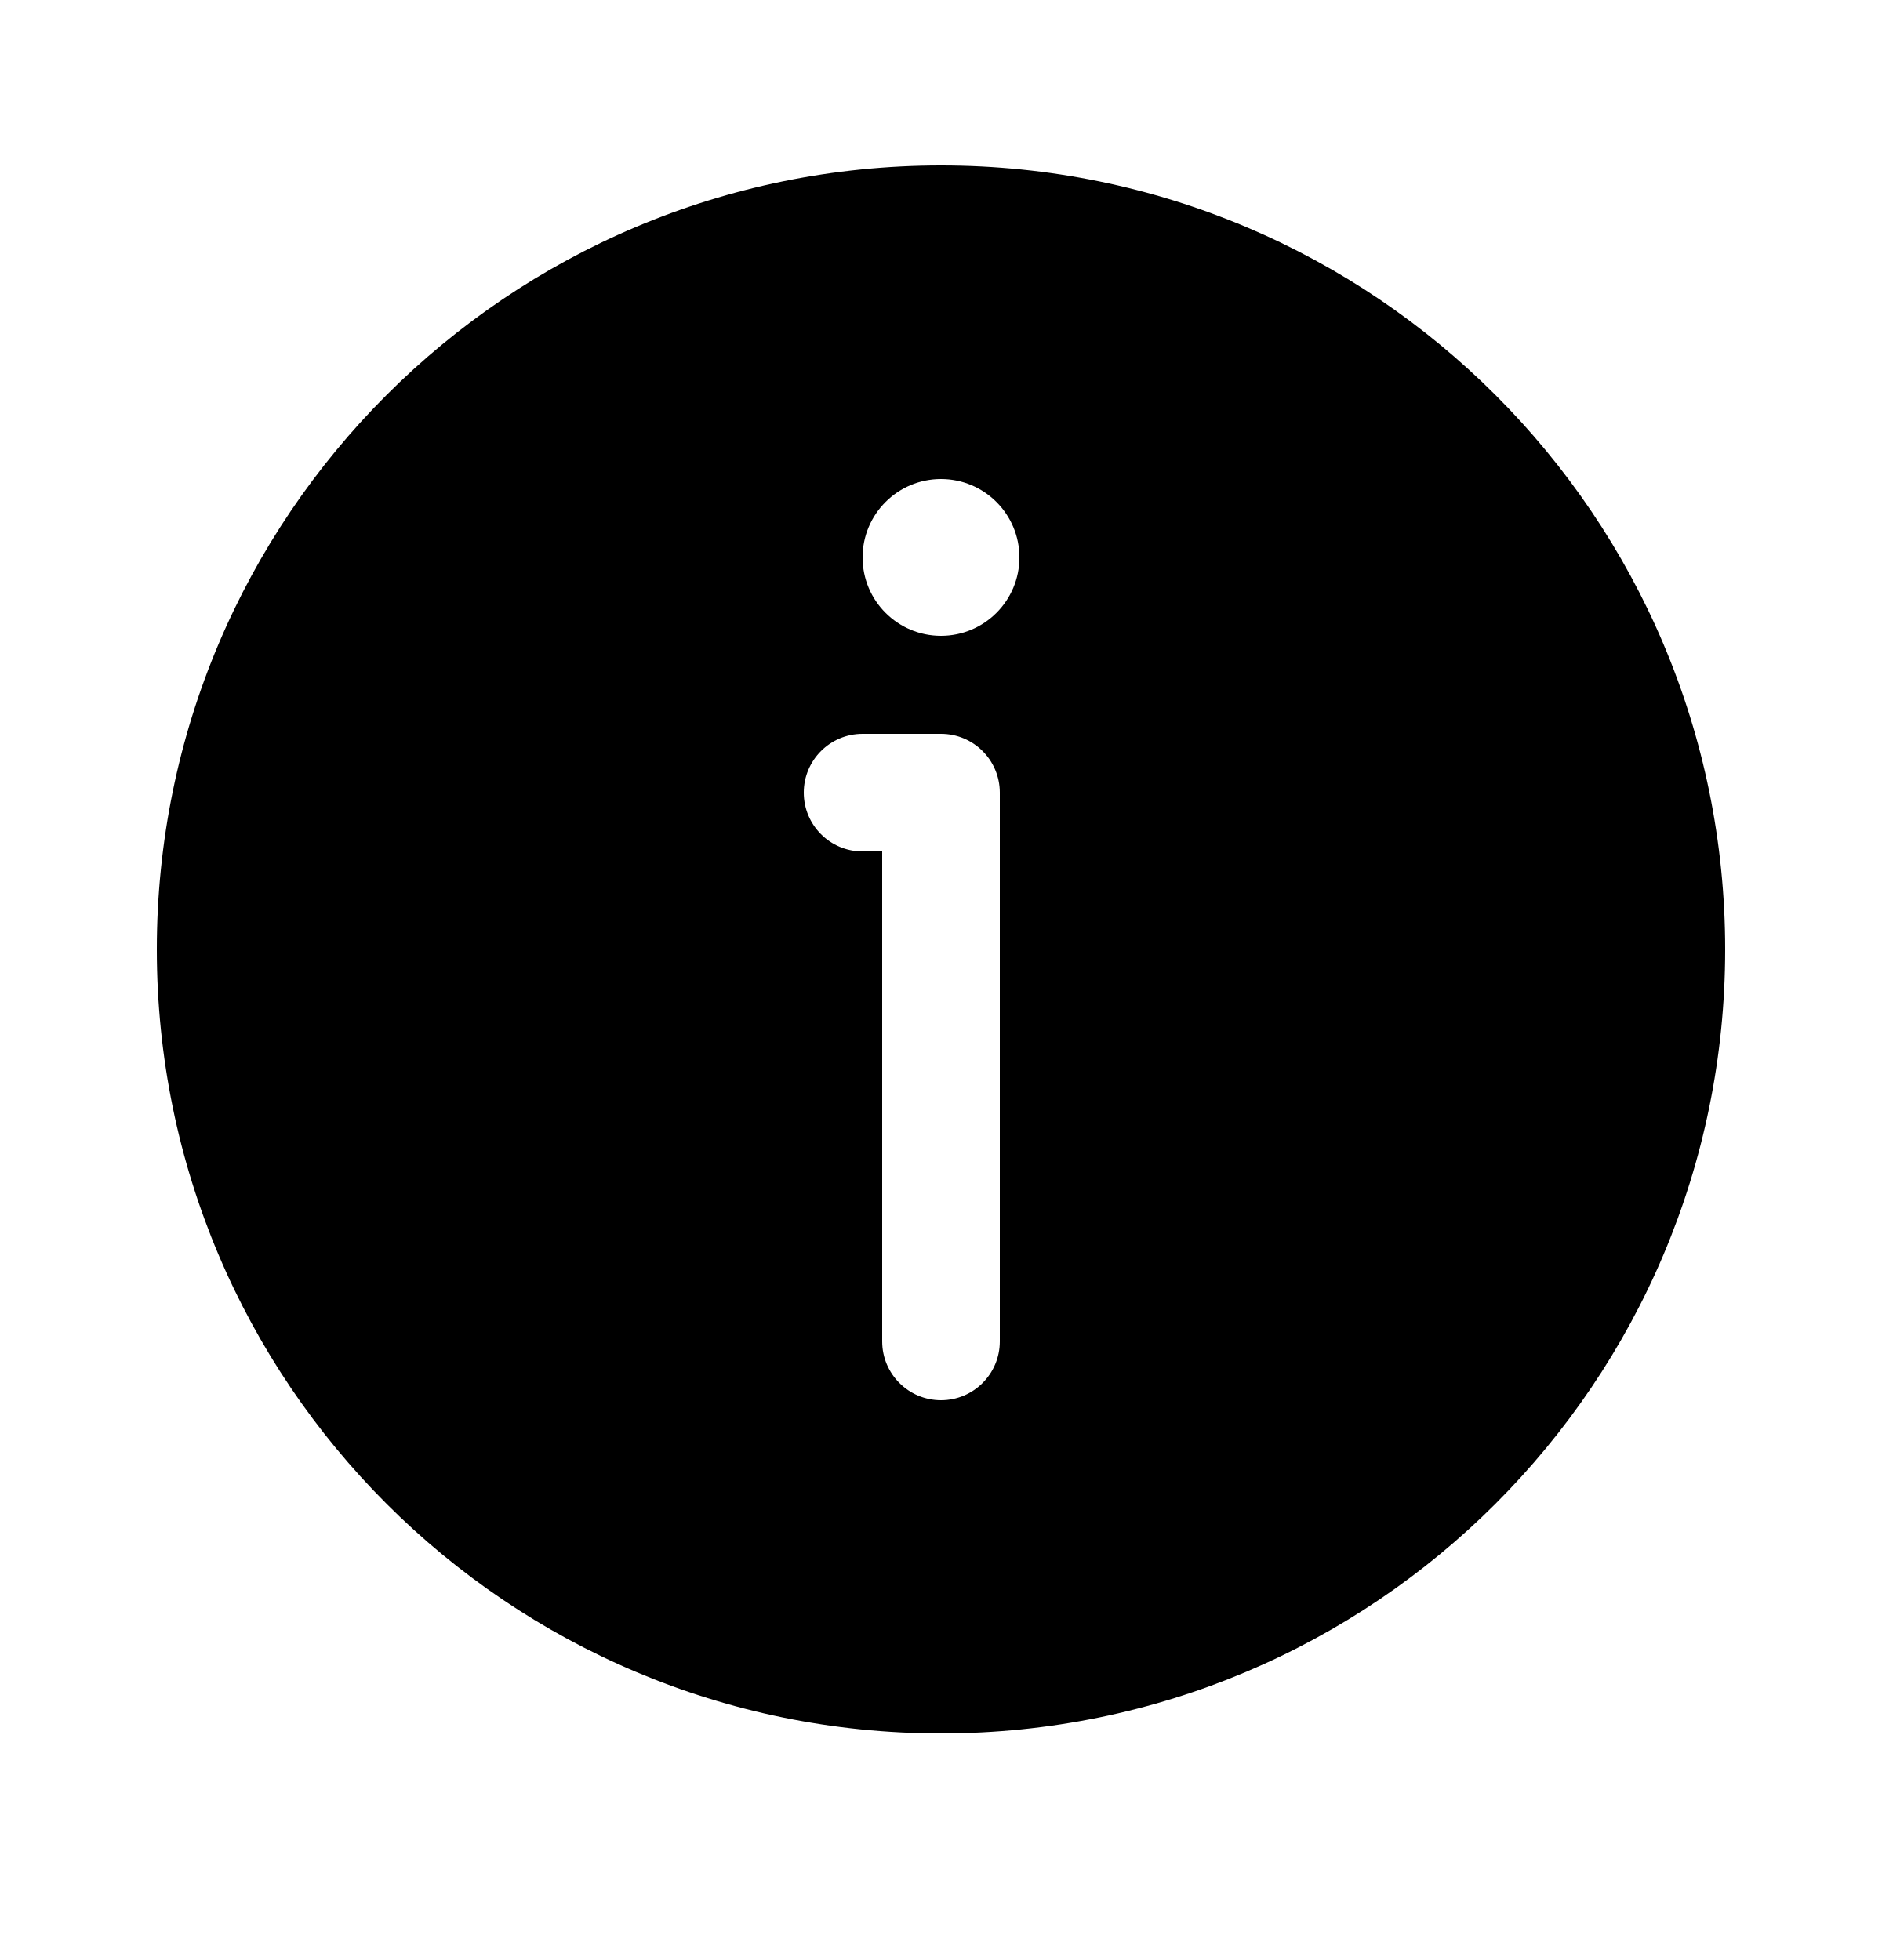
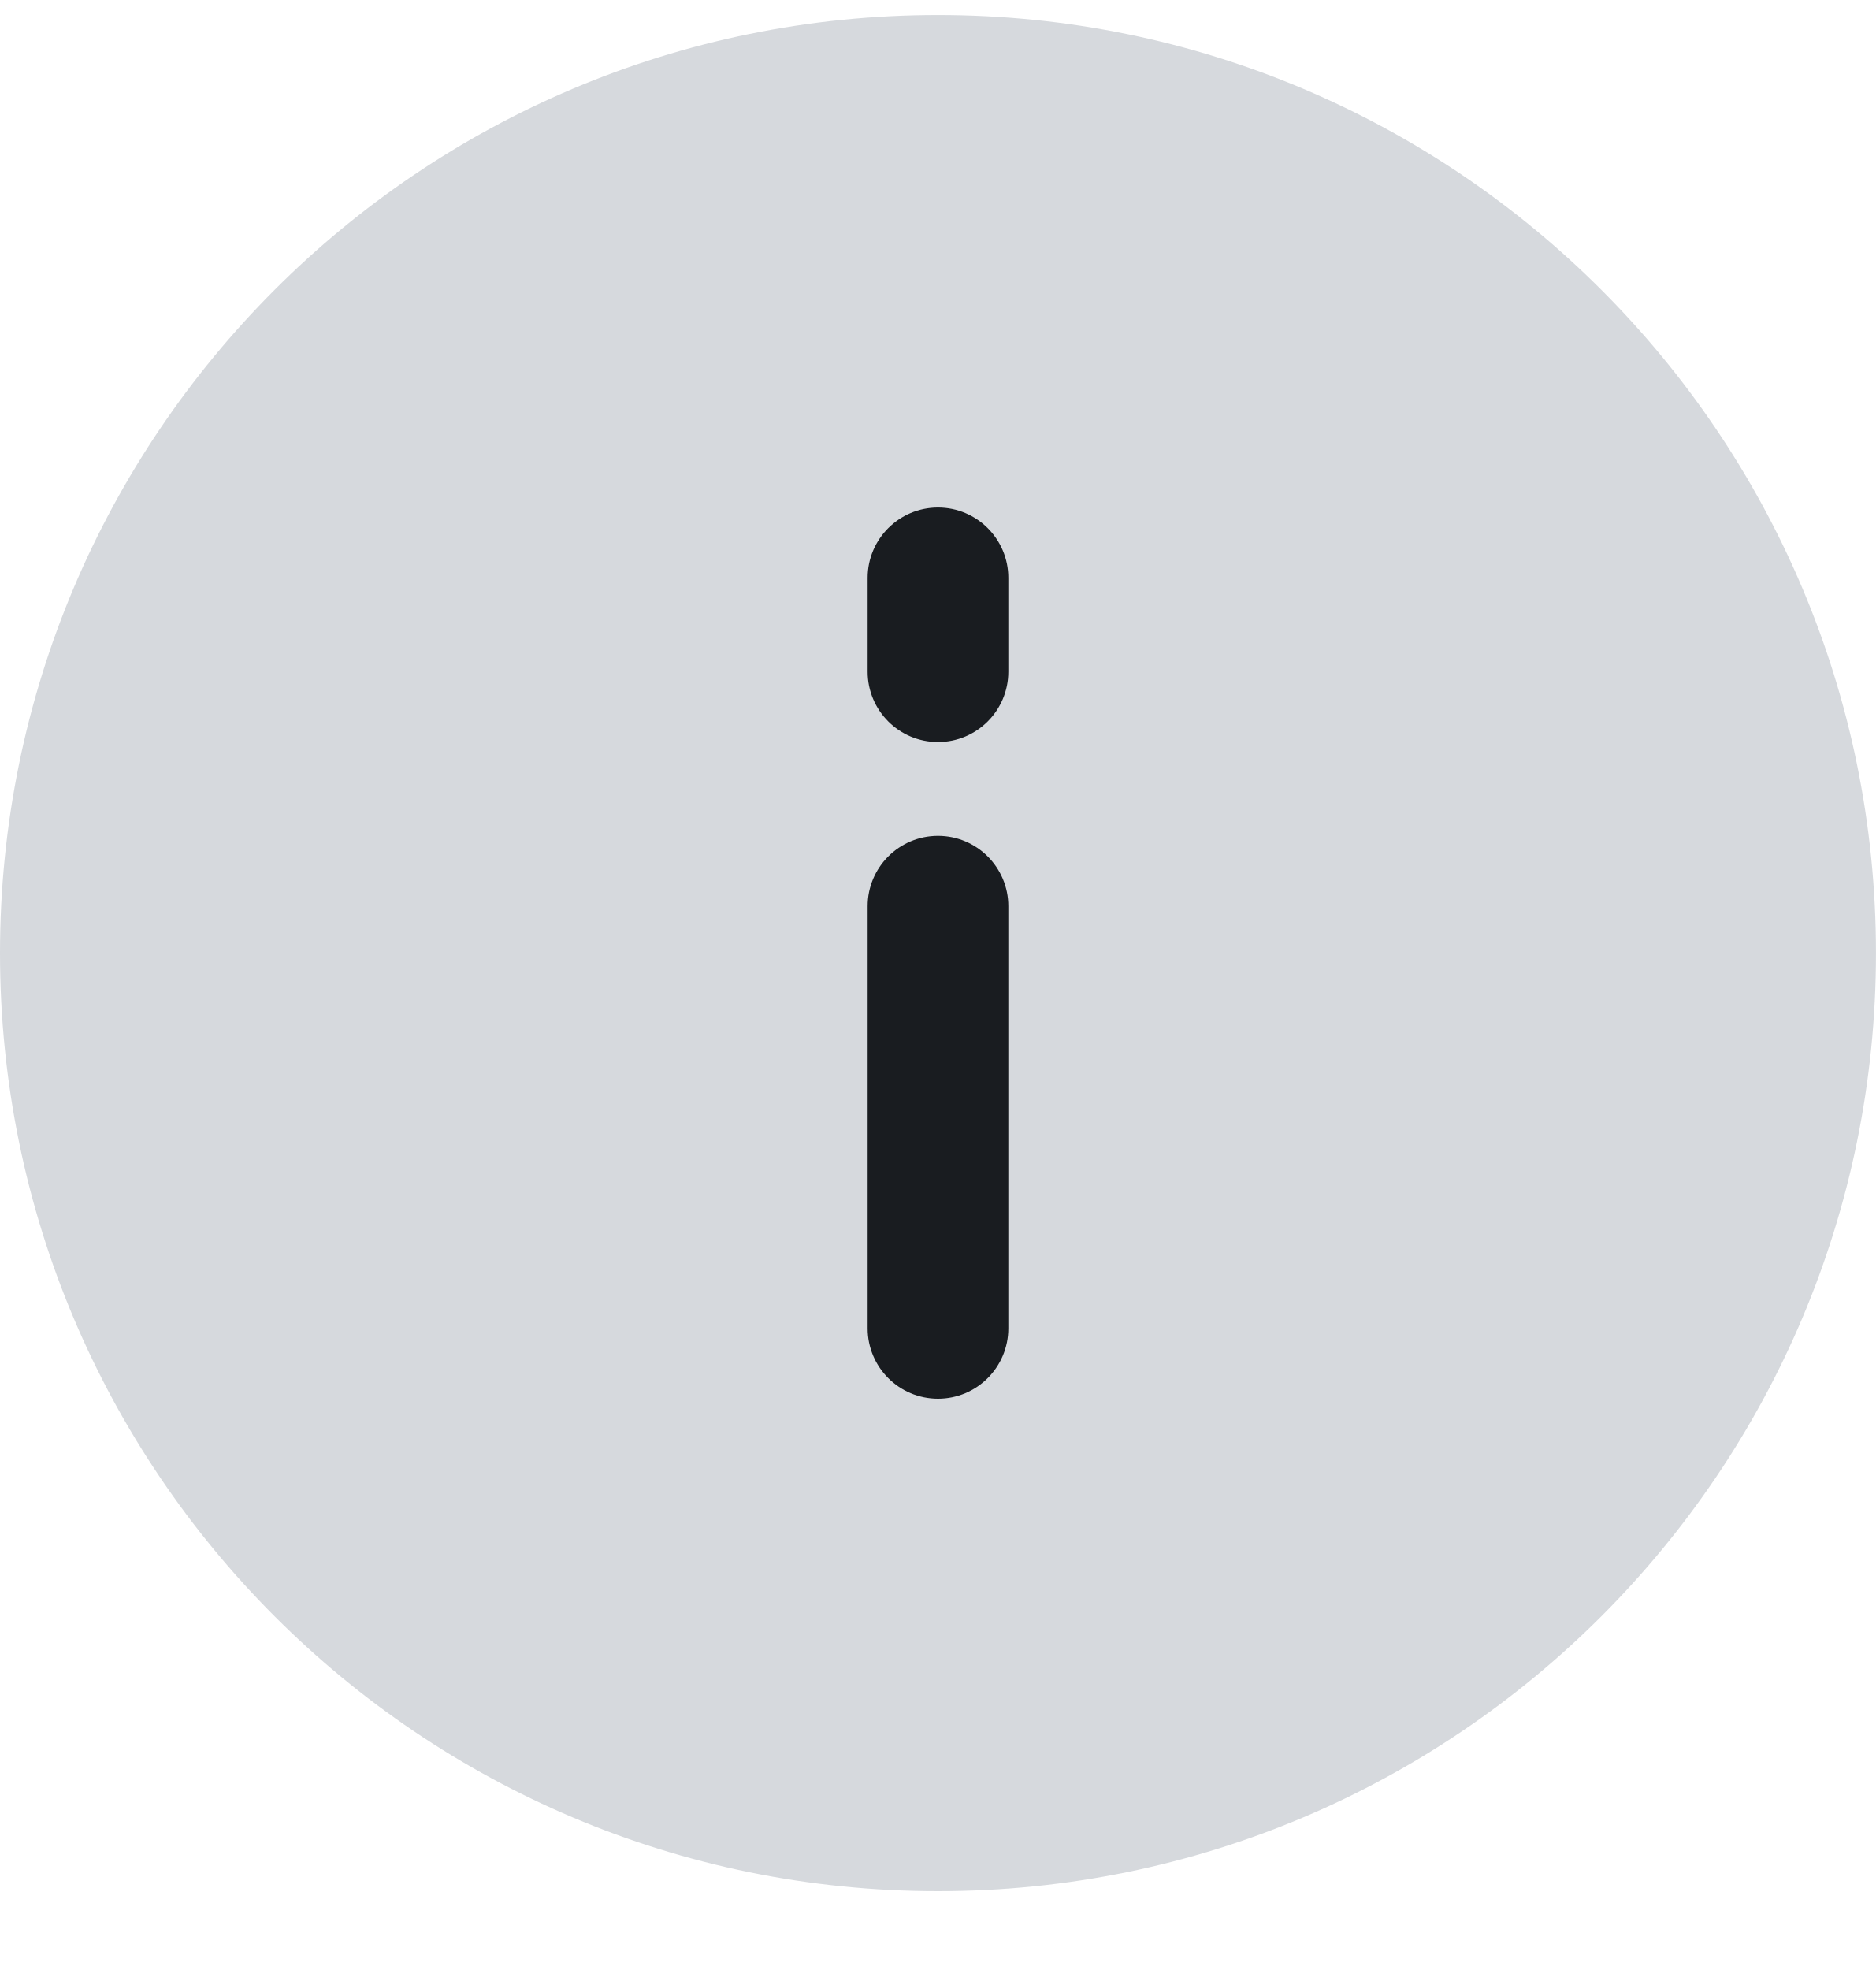
- <svg xmlns="http://www.w3.org/2000/svg" width="24" height="25" fill="none">
-   <path fill-rule="evenodd" clip-rule="evenodd" d="M22 12.11c0 5.522-4.477 10-10 10s-10-4.478-10-10c0-5.523 4.477-10 10-10s10 4.477 10 10Zm-9-5a1 1 0 1 1-2 0 1 1 0 0 1 2 0Zm-2 2.25a.75.75 0 0 0 0 1.5h.25v6.25a.75.75 0 0 0 1.5 0v-7a.75.75 0 0 0-.75-.75h-1Z" fill="currentColor" />
+ <svg xmlns="http://www.w3.org/2000/svg" width="20" height="21" fill="none">
+   <path fill="#D6D9DD" d="M20 10.16c0 5.522-4.477 10-10 10s-10-4.478-10-10c0-5.524 4.477-10 10-10s10 4.476 10 10Z" />
+   <path fill="#191C20" fill-rule="evenodd" d="M10 5.41a.75.75 0 0 1 .75.75v1a.75.75 0 0 1-1.5 0v-1a.75.75 0 0 1 .75-.75Zm0 3.5a.75.75 0 0 1 .75.75v4.5a.75.75 0 0 1-1.5 0v-4.5a.75.75 0 0 1 .75-.75Z" clip-rule="evenodd" />
</svg>
